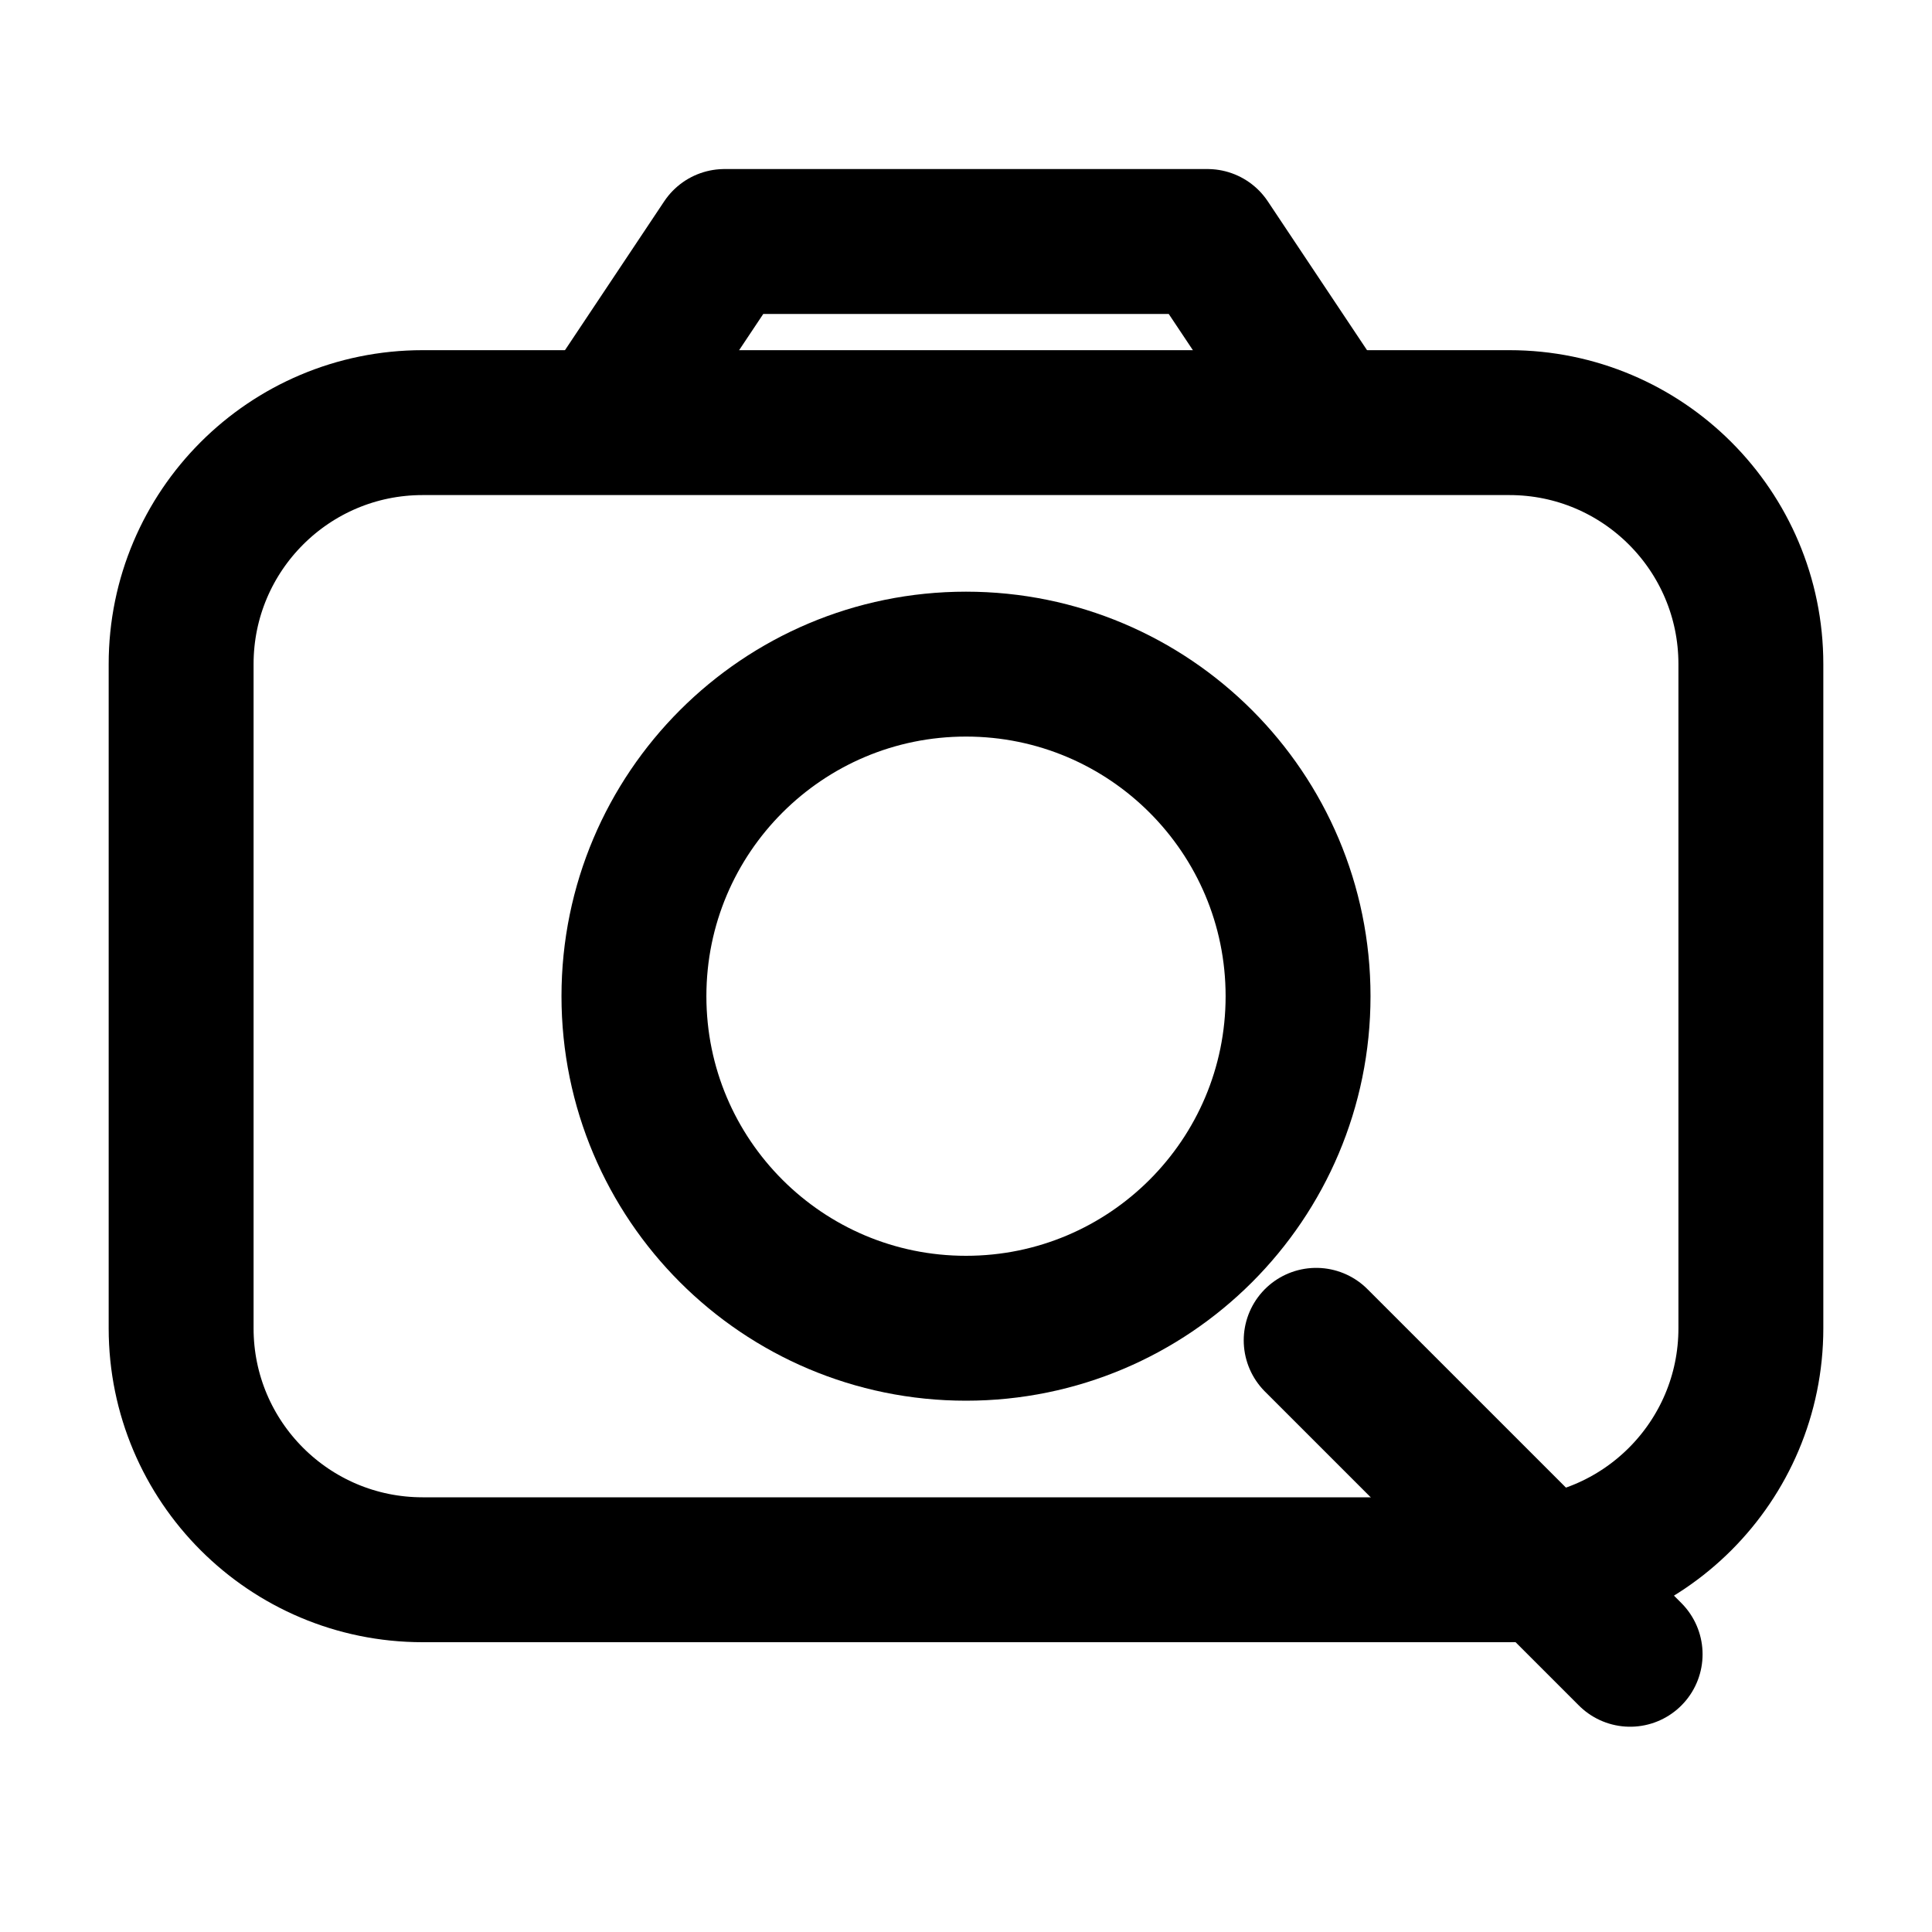
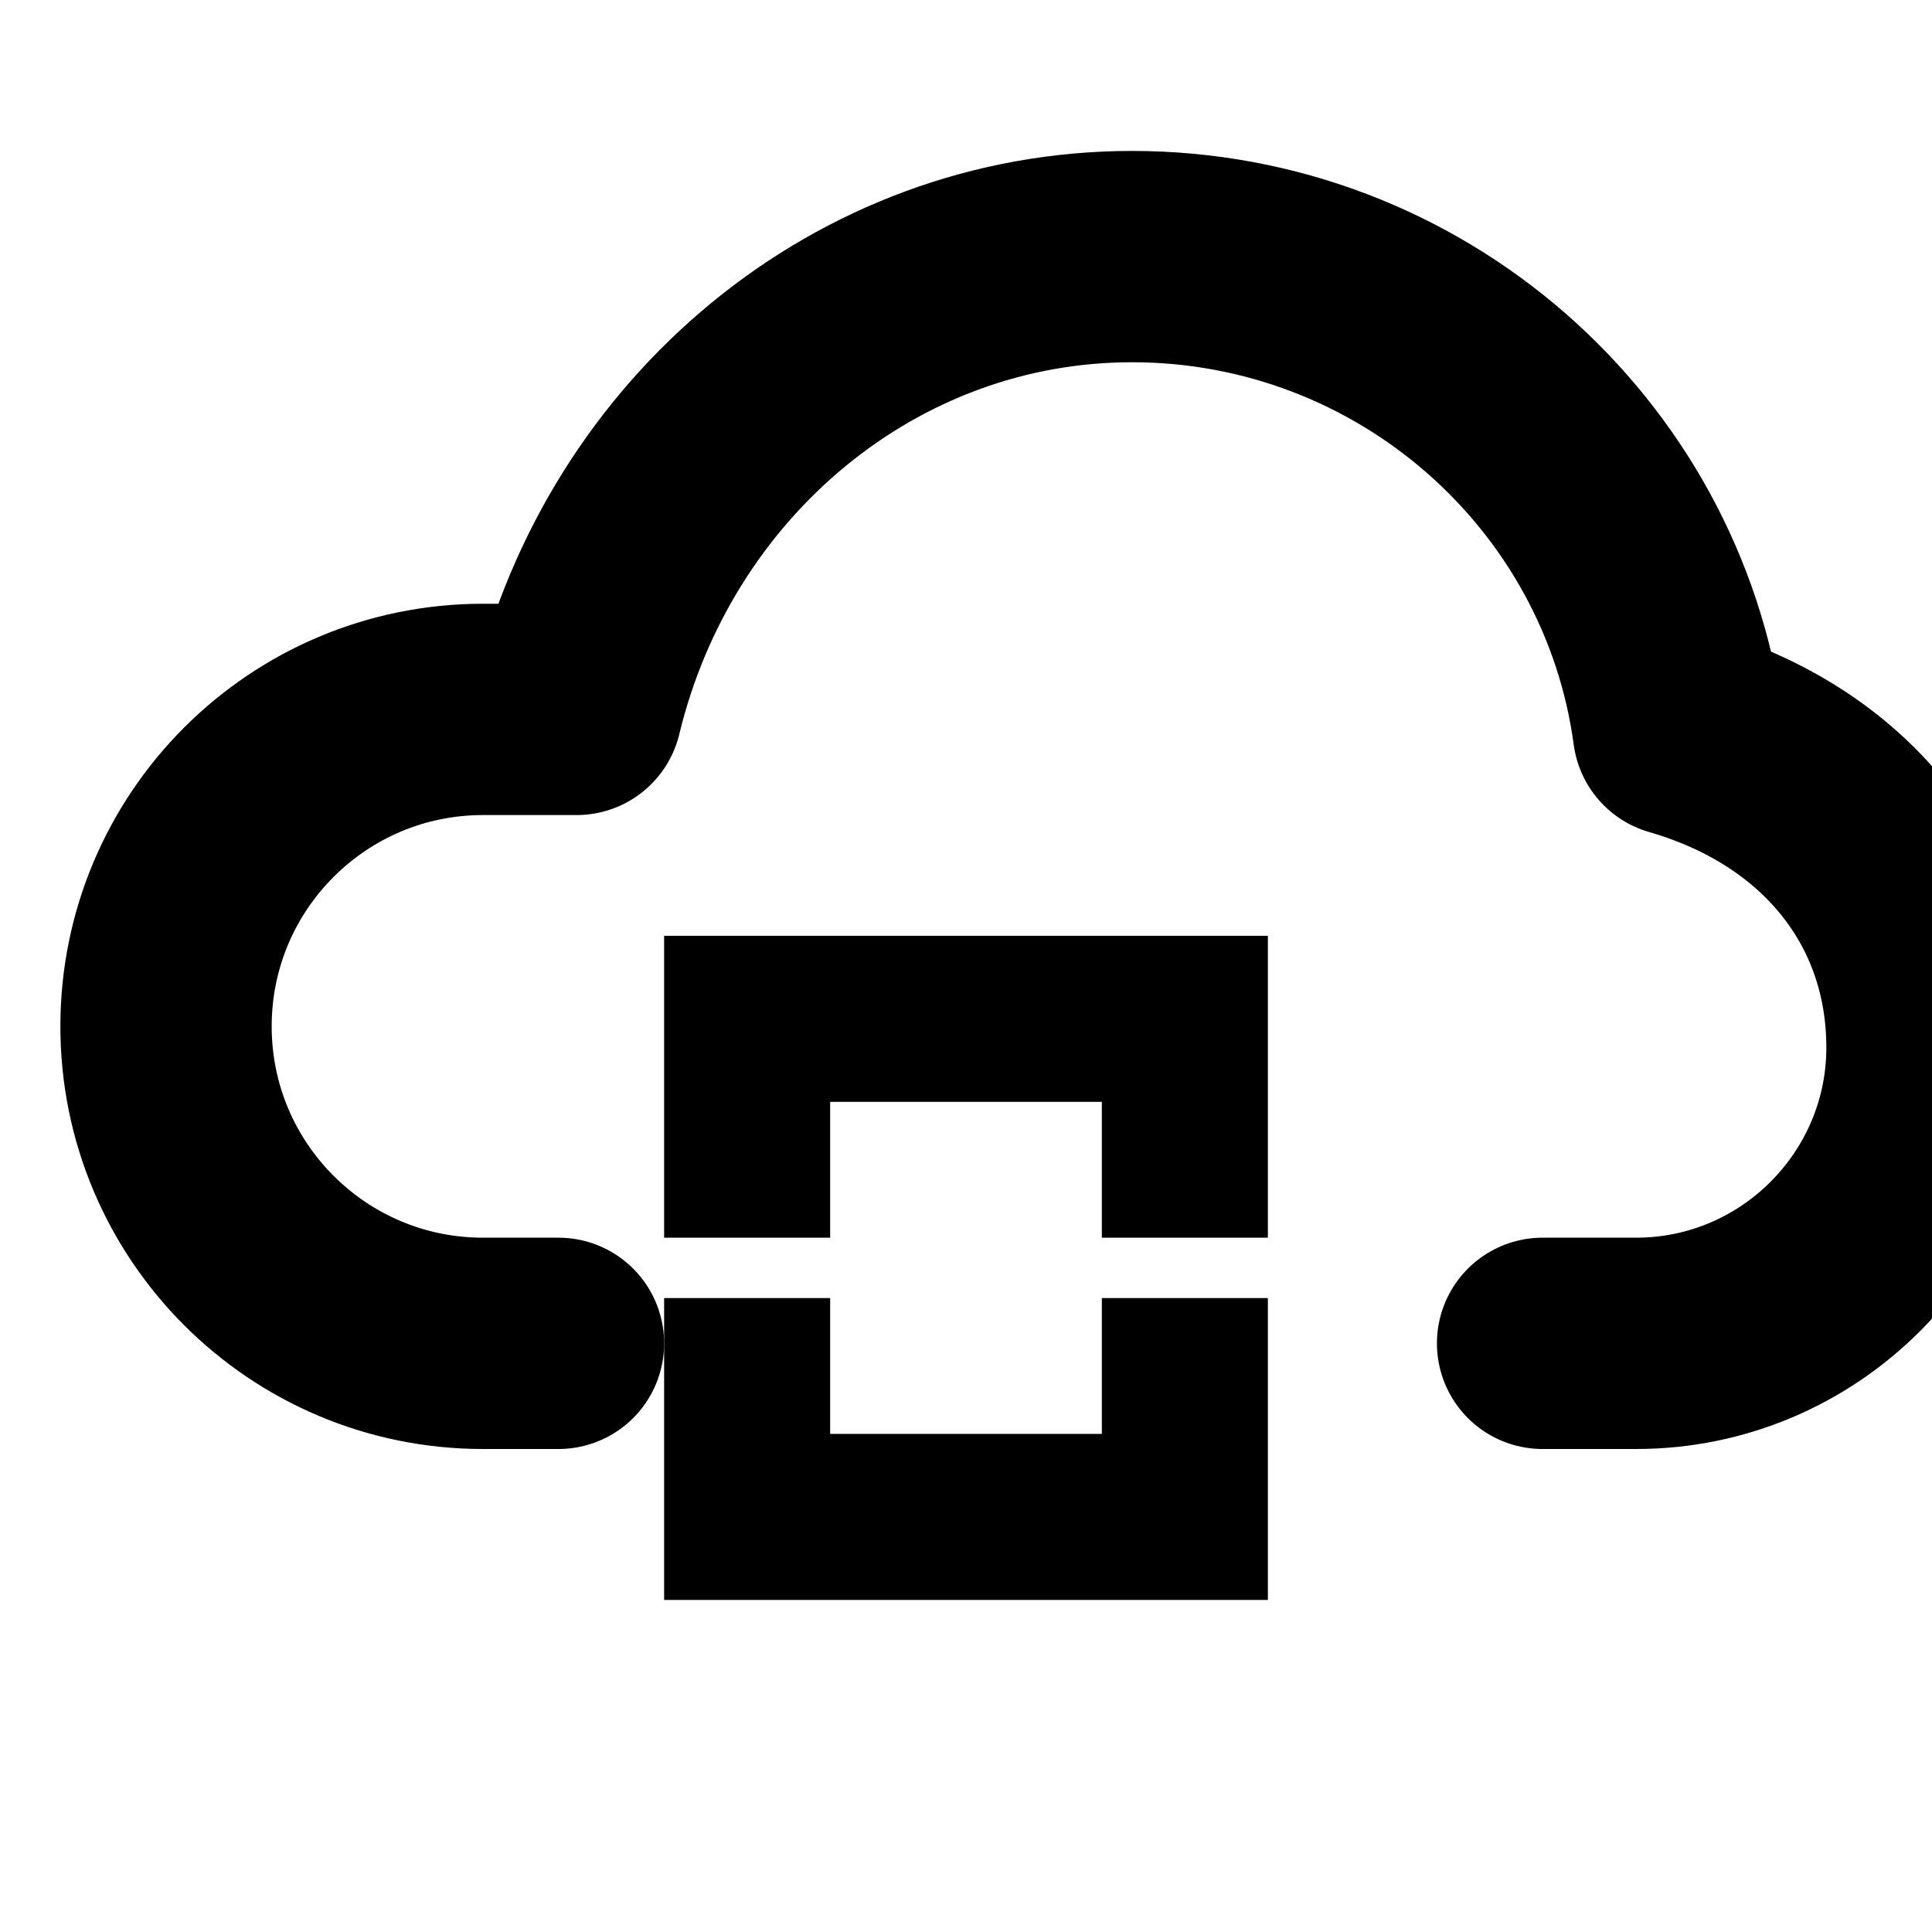
- <svg xmlns="http://www.w3.org/2000/svg" viewBox="0 0 32 32">
-   <rect x="3" y="7" width="26" height="19" rx="4" fill="none" stroke="currentColor" stroke-width="2.4" />
-   <path d="M10 7l2-3h8l2 3" fill="none" stroke="currentColor" stroke-width="2.4" stroke-linejoin="round" />
-   <circle cx="16" cy="16.5" r="5.5" fill="none" stroke="currentColor" stroke-width="2.4" />
-   <path d="M21.8 22.2L27 27.4" stroke="currentColor" stroke-width="2.4" stroke-linecap="round" />
+ <svg xmlns="http://www.w3.org/2000/svg" viewBox="0 0 64 64" aria-hidden="true">
+   <path d="M18.5 44.5H16c-5.8 0-10.5-4.7-10.5-10.5S10.2 23.5 16 23.5h3.1C21.2 14.8 28.7 8.5 37.5 8.5c9.2 0 16.9 6.8 18.1 15.7C60.8 25.7 64 29.7 64 34.7c0 5.4-4.4 9.8-9.8 9.8h-3.1" fill="none" stroke="currentColor" stroke-linecap="round" stroke-linejoin="round" stroke-width="7" />
+   <path d="M22 31h10v5.5h-4.5V41H22V31Z" fill="currentColor" />
+   <path d="M42 31H32v5.5h4.5V41H42V31Z" fill="currentColor" />
+   <path d="M22 53h10v-5.5h-4.5V43H22v10Z" fill="currentColor" />
+   <path d="M42 53H32v-5.5h4.5V43H42v10Z" fill="currentColor" />
</svg>
